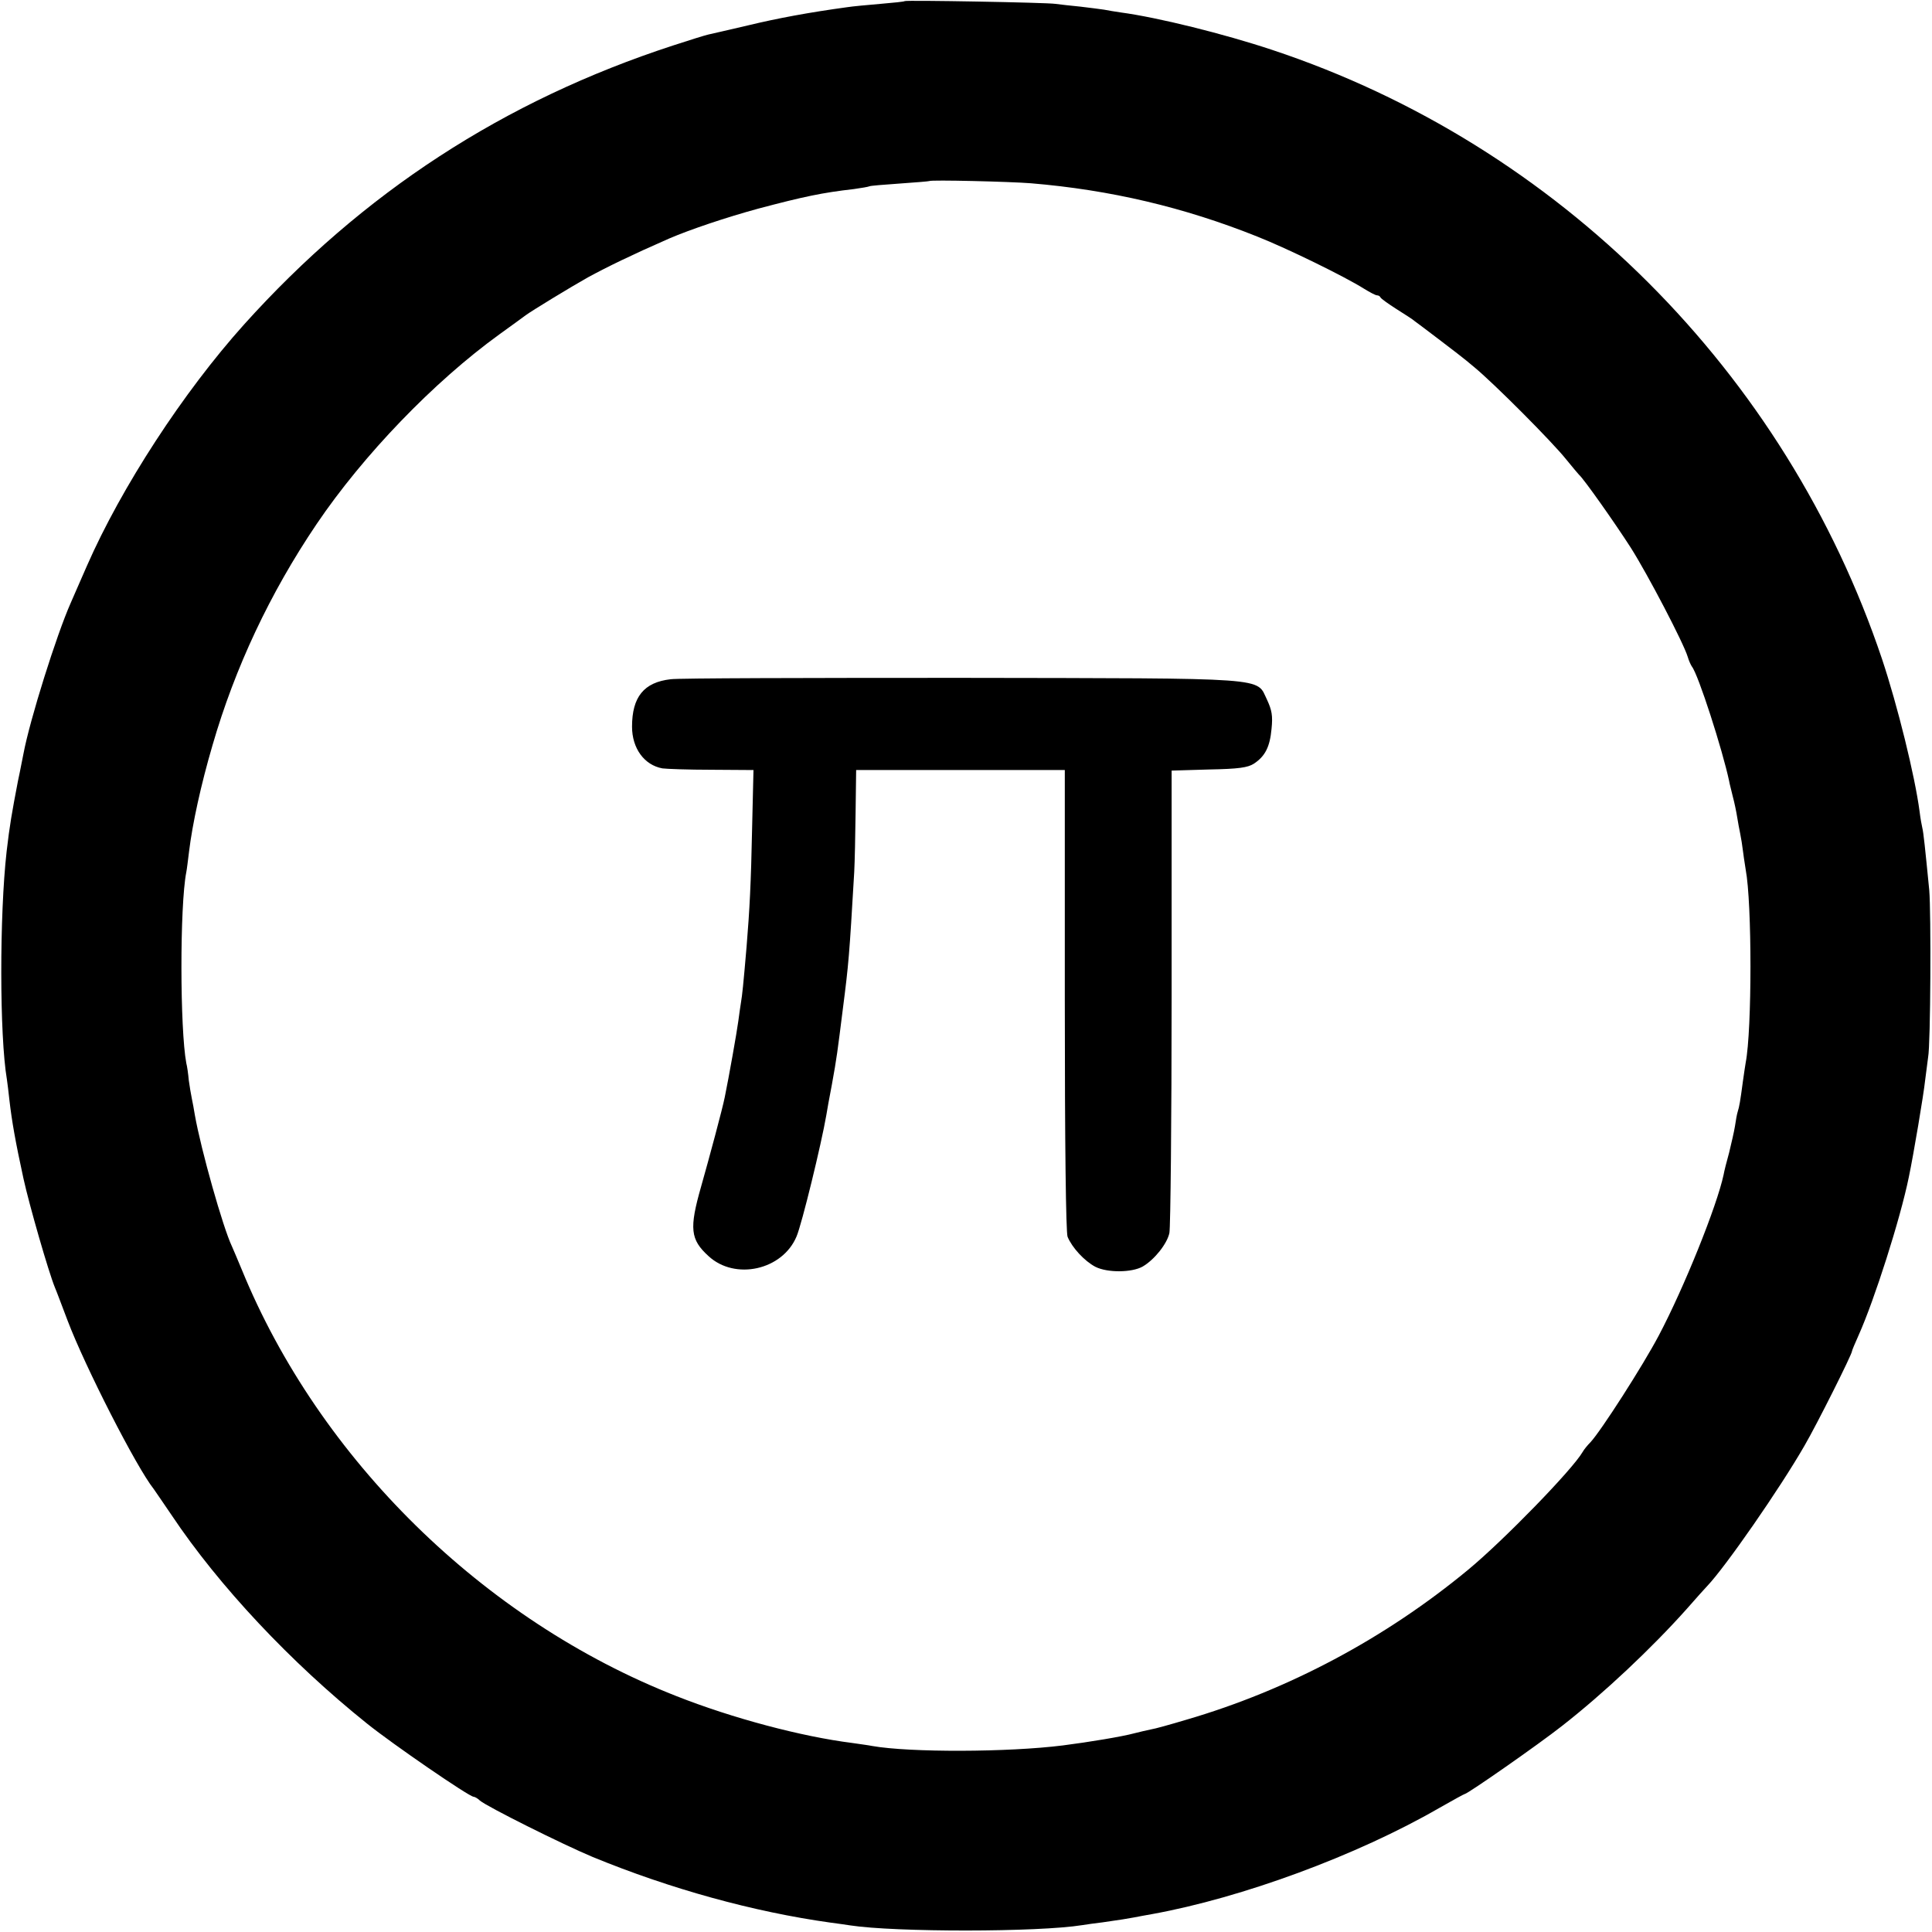
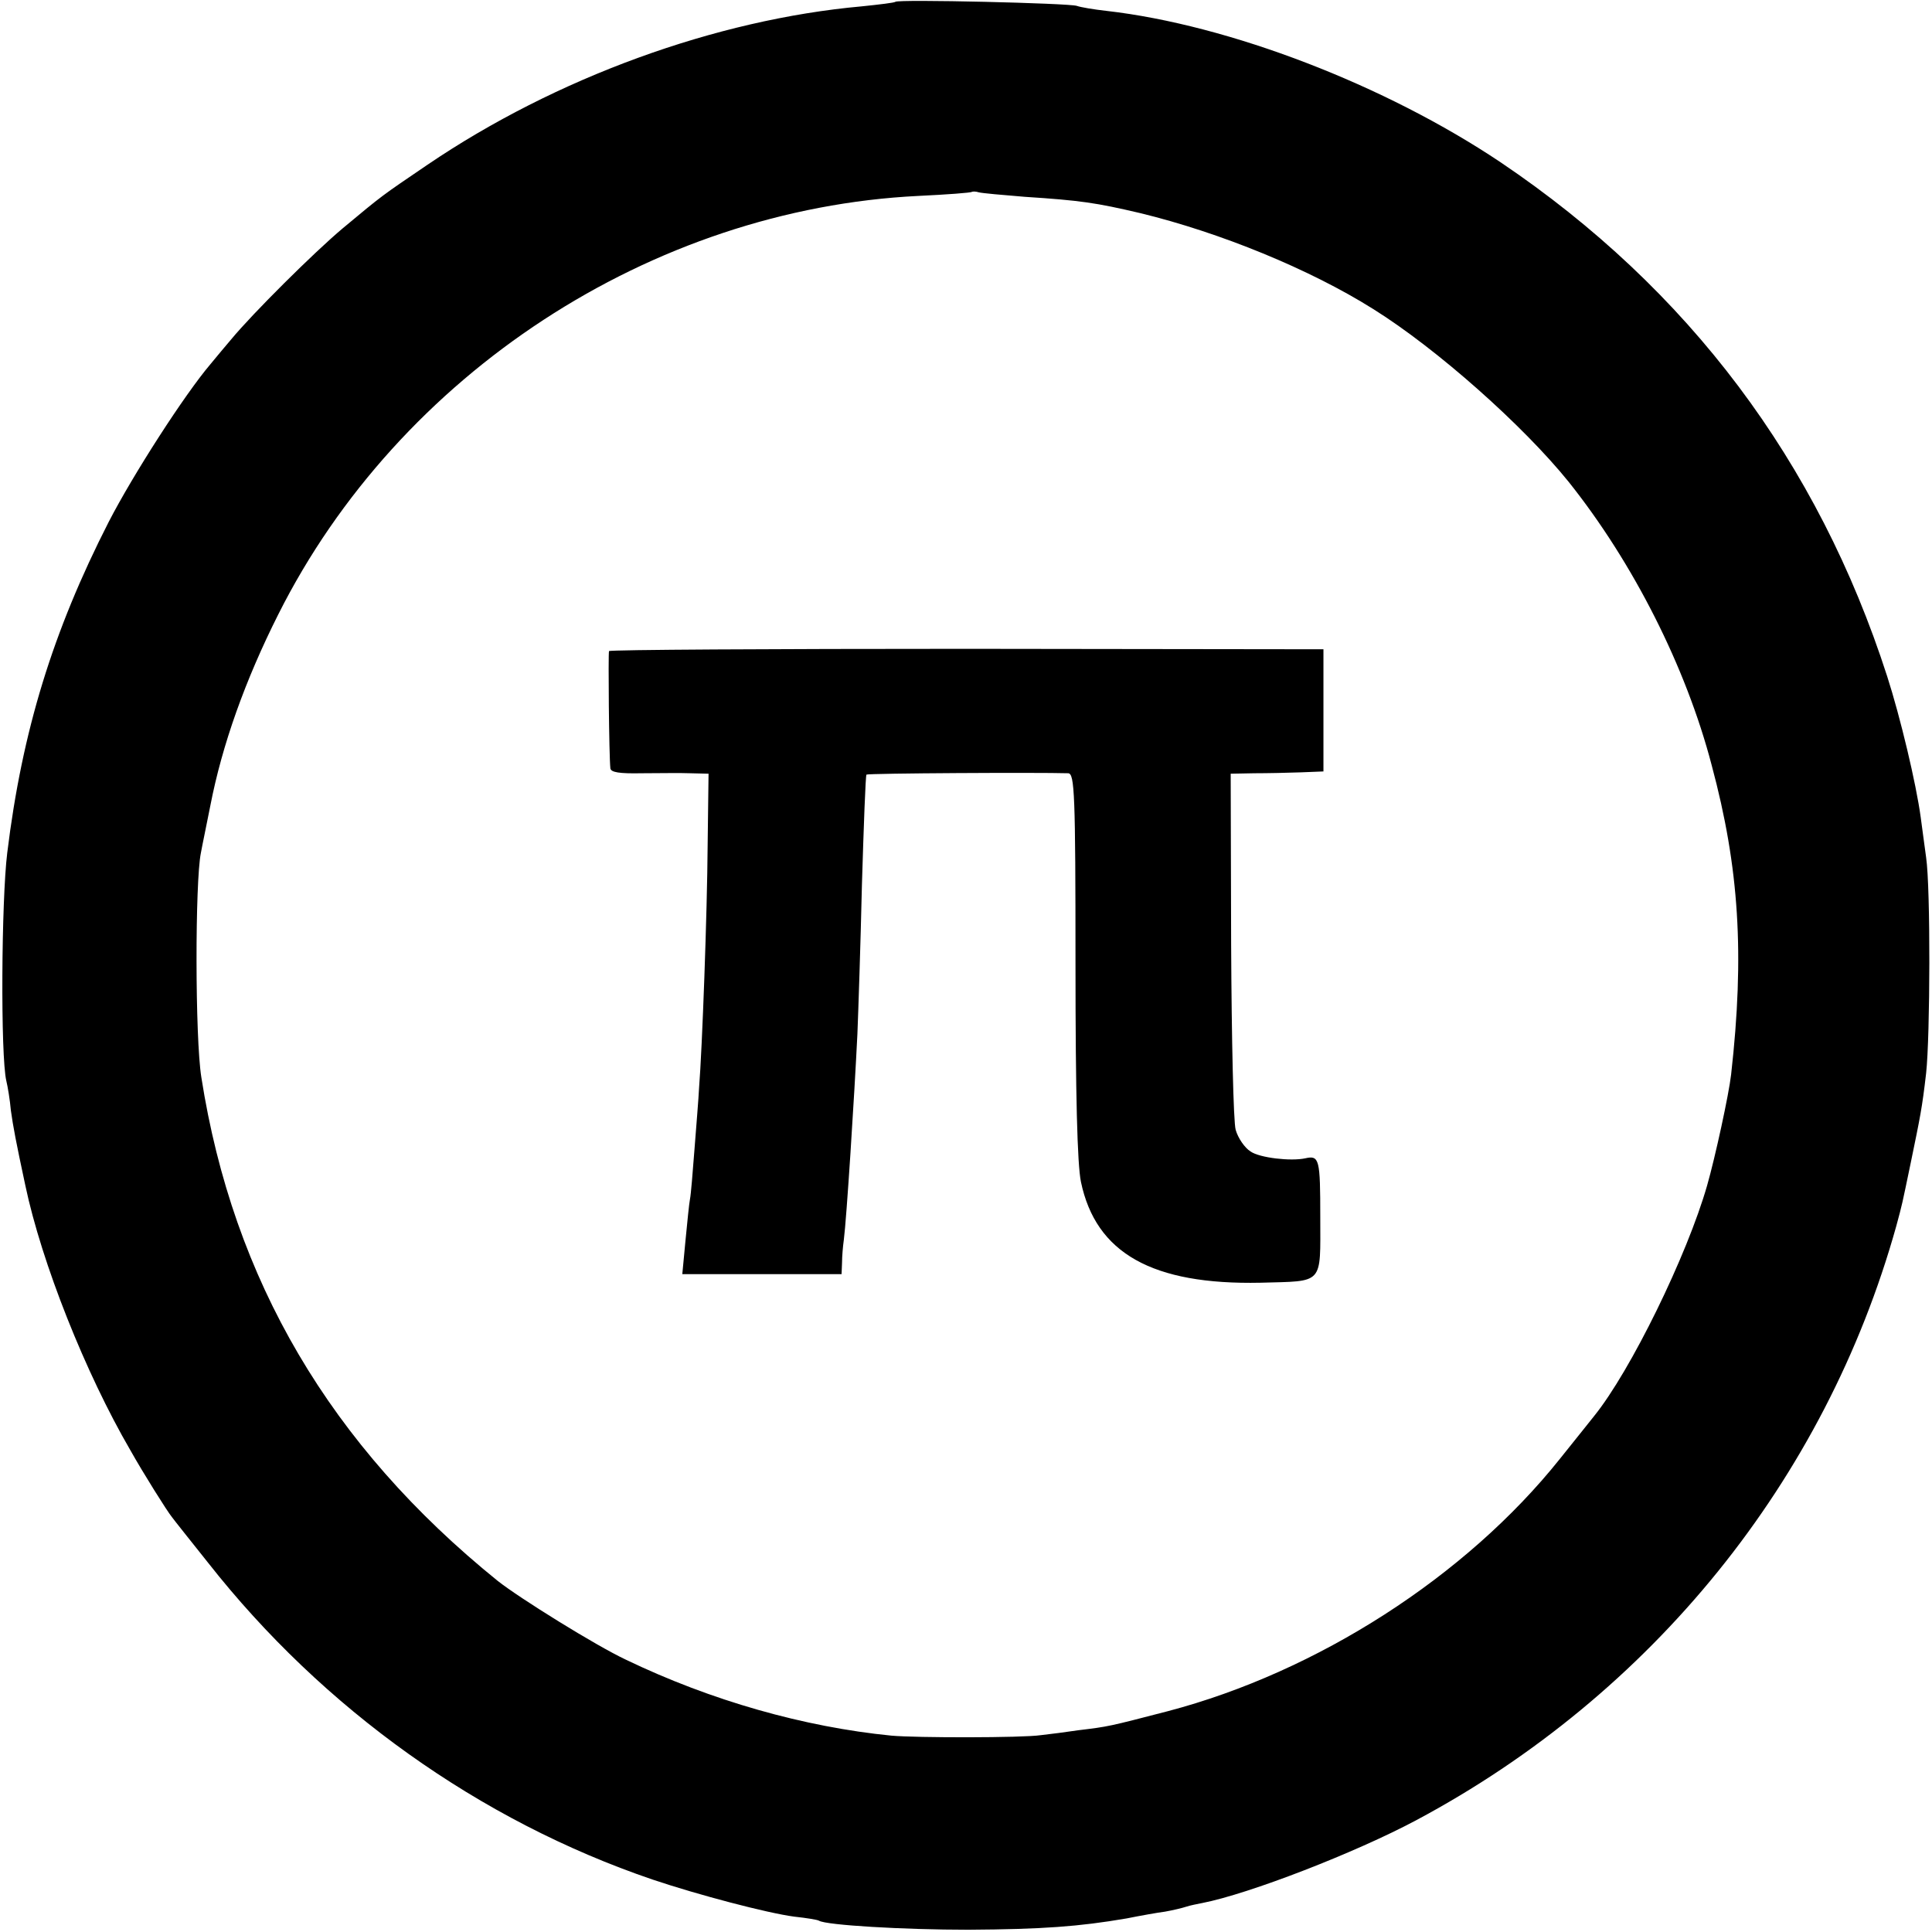
- <svg xmlns="http://www.w3.org/2000/svg" version="1.0" width="700pt" height="700pt" viewBox="0 0 700 700" preserveAspectRatio="xMidYMid meet">
-   <g transform="translate(0,700) scale(0.1,-0.1)" fill="#000000" stroke="none">
-     <path d="M3278 6996 c-1 -2 -41 -6 -88 -10 -47 -4 -101 -9 -120 -12 -139 -19 -252 -40 -360 -66 -69 -16 -133 -31 -143 -33 -10 -2 -68 -20 -129 -40 -613 -200 -1124 -533 -1554 -1011 -220 -245 -444 -589 -569 -874 -25 -58 -52 -118 -59 -135 -51 -115 -148 -423 -171 -546 -3 -13 -11 -58 -20 -99 -22 -115 -30 -160 -41 -255 -26 -230 -26 -667 1 -826 2 -13 6 -46 9 -74 9 -78 22 -152 51 -285 21 -96 91 -339 114 -395 5 -11 25 -65 46 -120 63 -166 249 -531 312 -610 4 -6 34 -49 65 -95 171 -256 432 -534 708 -755 92 -74 370 -265 386 -265 4 0 15 -6 23 -14 26 -22 298 -158 408 -204 282 -116 583 -199 862 -238 25 -3 57 -8 71 -10 163 -25 682 -25 842 1 13 2 46 7 73 10 71 10 87 13 115 18 14 3 43 8 65 12 325 59 741 212 1039 384 49 28 91 51 93 51 10 0 268 180 353 247 151 118 324 281 450 422 36 41 70 79 76 85 65 68 263 353 352 508 46 79 172 331 172 342 0 3 11 29 24 58 57 127 151 421 182 573 17 81 54 301 59 350 4 33 9 71 11 85 9 46 11 524 4 605 -15 153 -21 210 -25 225 -2 8 -7 35 -10 60 -17 129 -80 384 -136 552 -349 1039 -1173 1863 -2209 2207 -174 58 -415 118 -550 136 -19 3 -46 7 -60 10 -13 2 -52 7 -86 11 -33 3 -74 8 -90 10 -33 5 -540 14 -546 10z m457 -660 c288 -24 555 -87 820 -193 111 -44 317 -145 387 -189 21 -13 42 -24 47 -24 5 0 11 -3 13 -8 2 -4 28 -23 58 -42 30 -19 60 -38 65 -43 6 -4 44 -33 85 -64 41 -31 100 -76 130 -102 73 -60 285 -273 335 -336 22 -27 43 -52 46 -55 16 -13 131 -176 188 -265 62 -98 191 -345 206 -395 4 -14 11 -29 15 -35 23 -28 111 -302 135 -415 1 -8 8 -33 13 -55 6 -22 13 -56 16 -75 3 -19 8 -46 11 -60 3 -14 8 -45 11 -70 3 -25 8 -52 9 -61 23 -121 23 -580 0 -699 -2 -10 -6 -40 -10 -67 -10 -75 -13 -92 -19 -111 -3 -9 -7 -33 -10 -53 -3 -19 -13 -62 -21 -95 -9 -32 -18 -68 -20 -80 -24 -113 -143 -409 -235 -583 -58 -110 -209 -345 -247 -386 -11 -11 -24 -27 -29 -36 -37 -64 -286 -320 -414 -426 -301 -249 -652 -436 -1022 -544 -57 -17 -114 -33 -128 -35 -14 -3 -41 -9 -60 -14 -44 -12 -165 -32 -259 -44 -199 -25 -555 -26 -691 -2 -14 3 -47 7 -73 11 -182 23 -432 89 -637 170 -698 274 -1293 858 -1574 1545 -15 36 -31 74 -36 85 -32 67 -112 350 -134 475 -3 19 -8 46 -11 60 -3 14 -8 44 -11 66 -2 23 -6 51 -9 62 -23 123 -24 569 0 692 2 9 6 43 10 75 12 99 43 242 85 385 81 280 208 551 377 801 169 250 425 516 663 688 47 34 90 65 95 69 20 15 161 101 225 137 70 38 158 81 295 141 77 33 205 76 322 108 166 44 233 58 347 71 28 4 52 8 56 10 3 2 52 6 110 10 58 4 106 8 107 9 6 5 293 -2 368 -8z" />
-     <path d="M2430 4539 c-97 -11 -140 -64 -140 -172 0 -78 44 -139 110 -151 14 -2 94 -5 178 -5 l152 -1 -5 -212 c-4 -199 -9 -294 -20 -428 -12 -141 -16 -177 -20 -200 -2 -14 -7 -45 -10 -70 -5 -38 -34 -202 -49 -275 -8 -41 -57 -223 -86 -325 -43 -151 -39 -191 27 -251 96 -89 268 -51 319 71 19 44 90 335 108 440 2 14 11 63 20 110 18 99 20 117 40 276 21 164 23 187 41 494 2 36 4 134 5 218 l2 152 378 0 378 0 0 -832 c0 -530 4 -842 10 -859 16 -39 61 -88 101 -109 44 -22 132 -21 171 1 43 25 89 83 97 122 4 22 8 407 8 857 l0 818 135 4 c109 2 141 7 163 21 41 27 58 61 64 126 5 48 1 68 -16 105 -41 83 29 78 -1113 80 -552 0 -1023 -1 -1048 -5z" />
+ <svg xmlns="http://www.w3.org/2000/svg" version="1.0" width="427pt" height="427pt" viewBox="0 0 427 427" preserveAspectRatio="xMidYMid meet">
+   <g transform="translate(0,427) scale(0.1,-0.1)" fill="#000000" stroke="none">
+     <path d="M1979 4266 c-2 -2 -35 -6 -74 -10 -323 -29 -677 -158 -960 -350 -103 -70 -98 -66 -188 -141 -63 -53 -198 -187 -246 -245 -12 -14 -32 -38 -46 -55 -57 -67 -171 -244 -225 -349 -123 -241 -191 -461 -224 -731 -13 -105 -15 -449 -2 -504 3 -12 8 -42 10 -65 5 -36 11 -68 32 -166 36 -171 133 -415 232 -585 28 -50 82 -136 92 -148 5 -7 41 -52 80 -101 254 -323 600 -570 982 -700 101 -34 253 -74 313 -82 28 -3 52 -7 55 -9 16 -10 188 -20 330 -20 164 1 245 7 350 25 30 6 69 13 85 15 17 3 38 8 47 11 9 3 25 6 35 8 103 20 338 111 473 183 521 278 904 751 1061 1313 14 52 12 44 32 140 21 102 25 120 34 198 9 82 10 409 0 477 -4 28 -9 68 -12 89 -10 74 -45 221 -74 311 -153 475 -439 856 -854 1136 -255 171 -600 304 -872 335 -27 3 -57 8 -65 11 -17 6 -395 15 -401 9z m286 -431 c123 -8 157 -13 255 -36 177 -43 375 -124 515 -212 141 -88 332 -258 432 -382 142 -178 259 -408 316 -626 61 -227 73 -418 43 -684 -5 -44 -35 -182 -53 -245 -44 -154 -169 -410 -250 -510 -6 -8 -41 -51 -76 -95 -207 -259 -535 -470 -866 -557 -131 -34 -131 -34 -197 -42 -27 -4 -65 -9 -84 -11 -40 -6 -276 -6 -330 -1 -192 19 -398 77 -587 168 -66 31 -235 136 -283 174 -370 299 -585 665 -655 1113 -14 87 -14 433 -1 496 3 17 13 64 21 105 26 134 77 277 150 422 267 532 825 896 1415 925 63 3 117 7 118 9 2 1 9 1 15 -1 7 -2 53 -6 102 -10z" />
+     <path d="M1346 2831 c-2 -6 0 -231 3 -259 1 -9 20 -12 69 -11 37 0 85 1 108 0 l40 -1 -2 -157 c-1 -150 -12 -451 -19 -538 -1 -22 -6 -82 -10 -134 -4 -52 -8 -102 -10 -111 -2 -10 -6 -51 -10 -92 l-7 -74 176 0 176 0 1 25 c0 14 2 37 4 51 6 46 23 312 30 455 2 50 7 198 10 330 4 132 8 241 10 243 3 3 379 5 446 3 14 -1 16 -45 16 -423 0 -287 4 -441 12 -480 33 -158 158 -228 397 -223 141 4 132 -6 132 145 0 128 -2 137 -33 130 -32 -7 -101 1 -121 15 -13 8 -28 30 -33 48 -5 17 -9 202 -10 410 l-1 377 52 1 c29 0 76 1 103 2 l50 2 0 135 0 135 -788 1 c-433 0 -789 -2 -791 -5z" />
  </g>
</svg>
